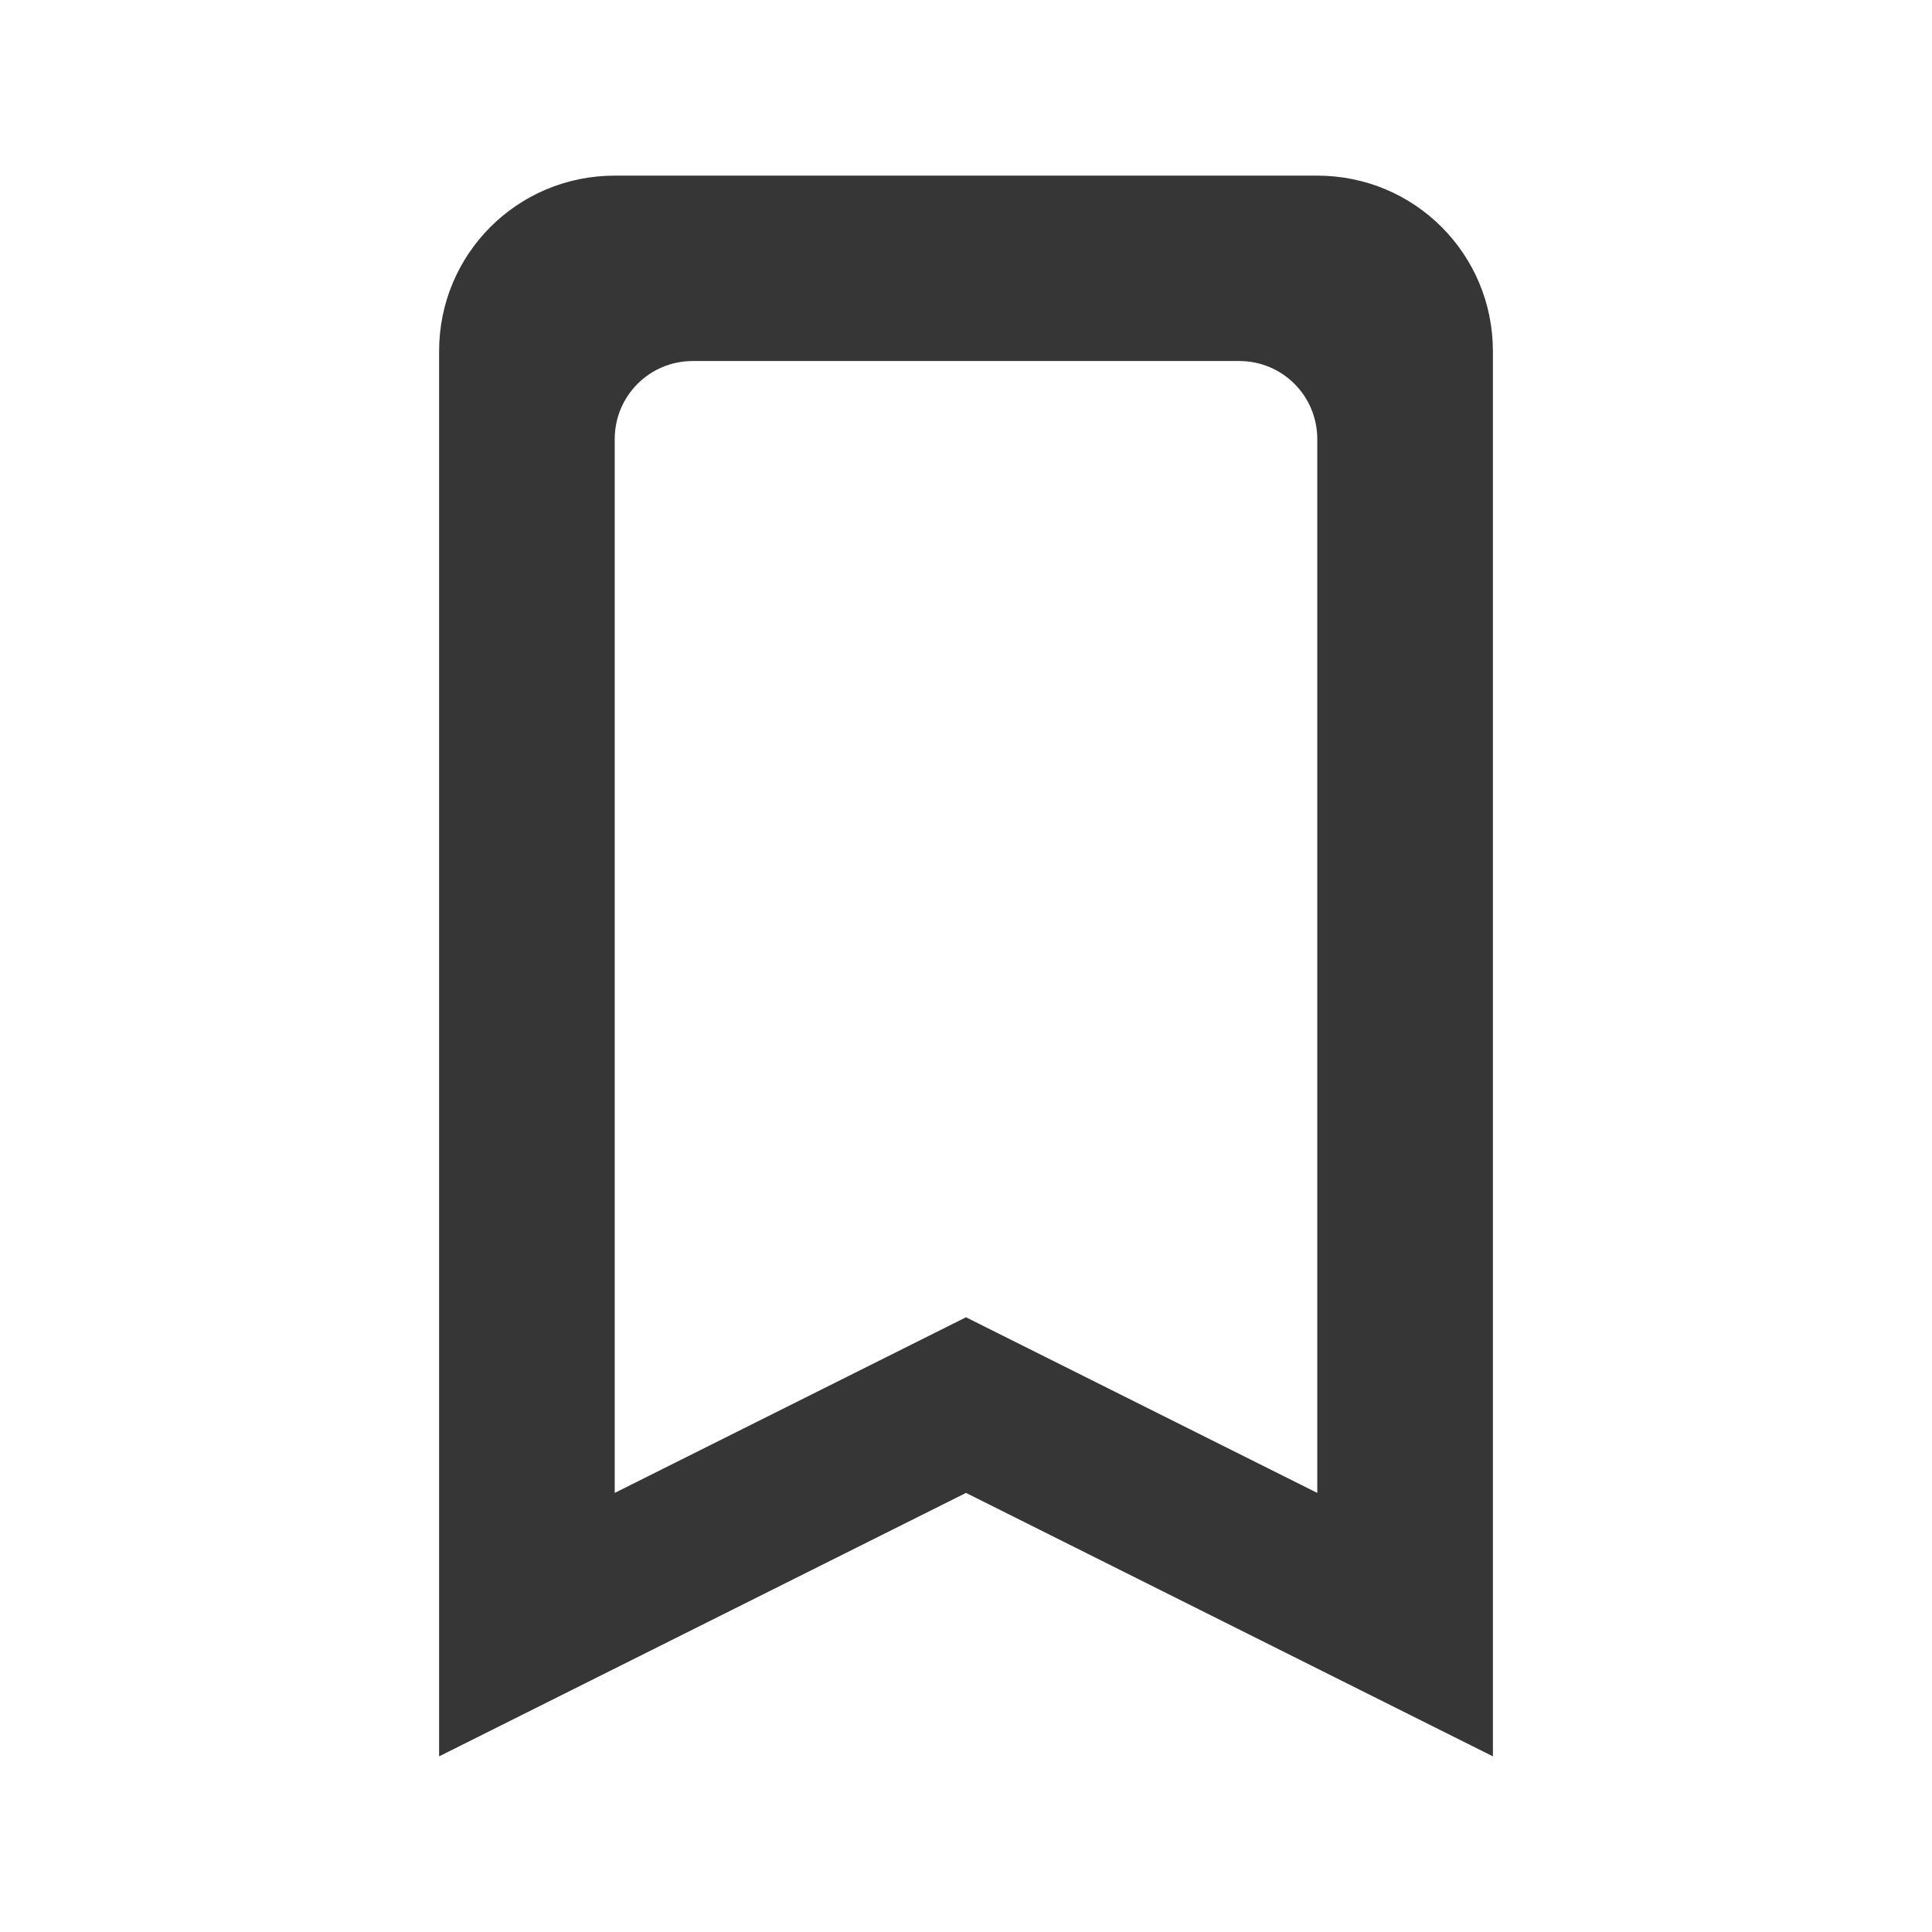
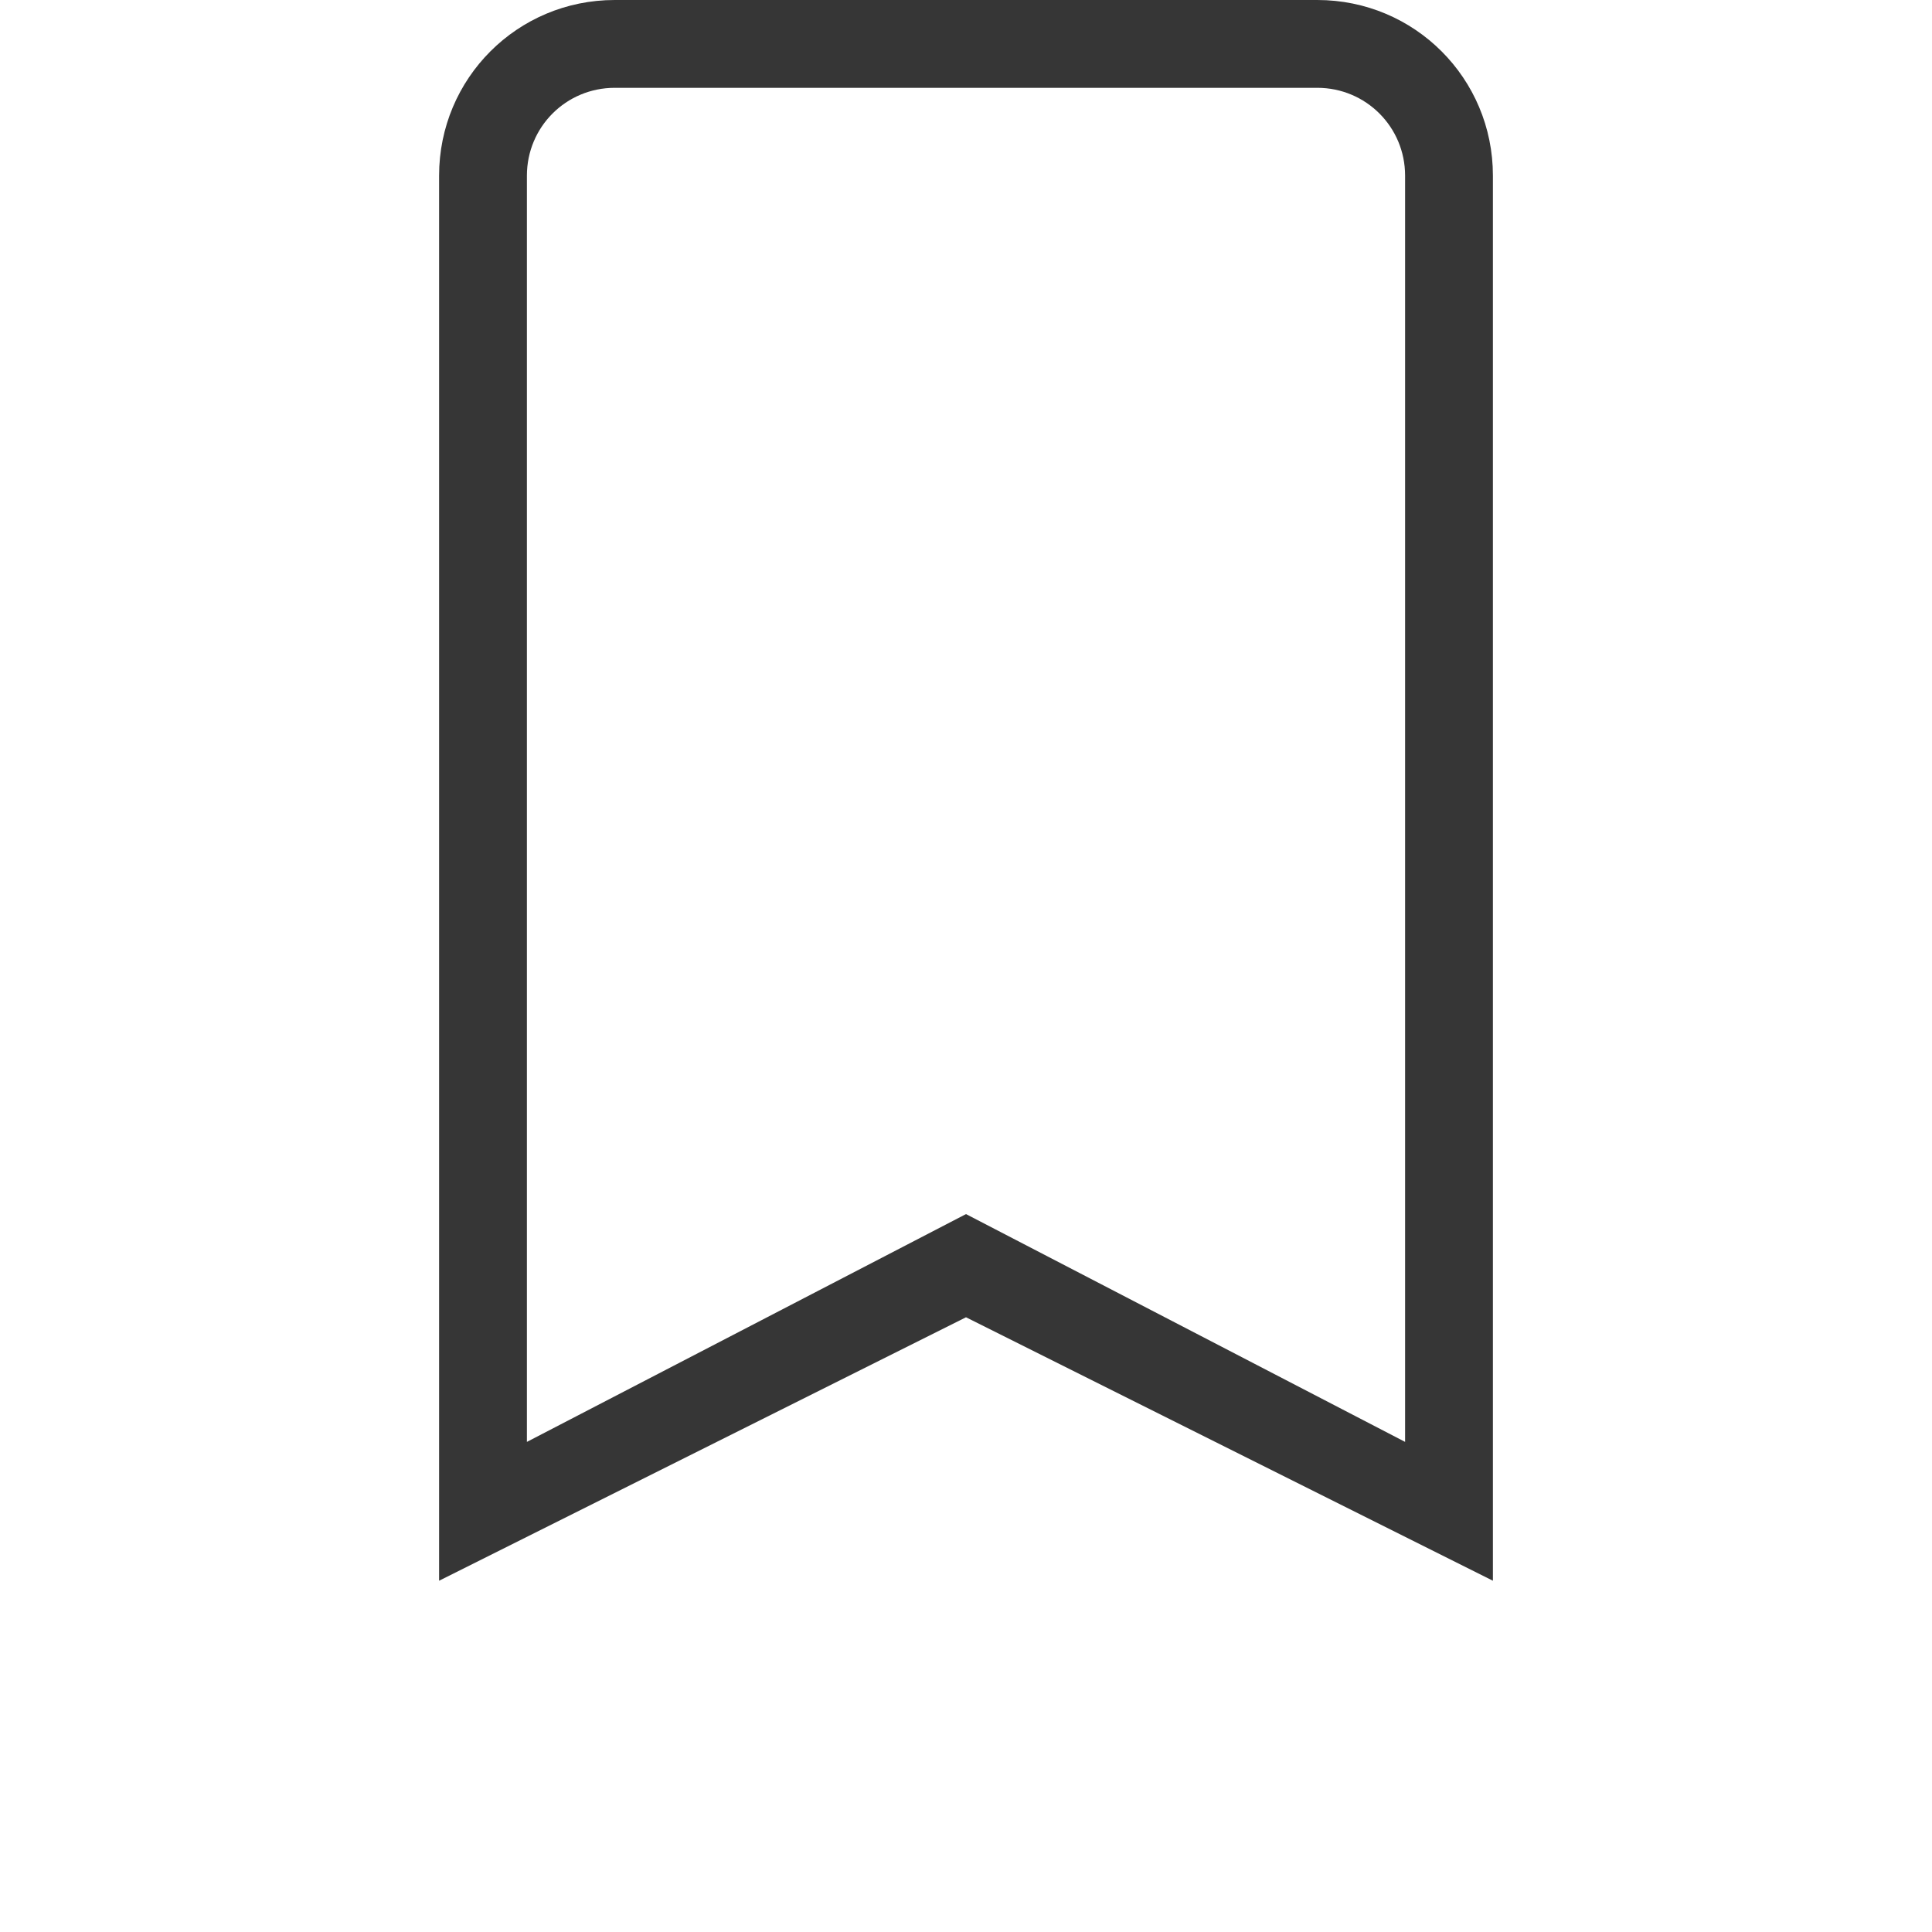
<svg xmlns="http://www.w3.org/2000/svg" version="1.1" viewBox="0 0 22 22">
  <defs>
    <style id="current-color-scheme" type="text/css">.ColorScheme-Text {
        color:#363636;
      }</style>
  </defs>
-   <path class="ColorScheme-Text" d="M 7 2 C 5.892 2 5 2.892 5 4 L 5 20 L 11 17 L 17 20 L 17 4 C 17 2.892 16.108 2 15 2 L 7 2 z M 7.889 4.111 L 14.111 4.111 C 14.604 4.111 15 4.508 15 5 L 15 17 L 11 15 L 7 17 L 7 5 C 7 4.508 7.396 4.111 7.889 4.111 z " fill="currentColor" />
+   <path class="ColorScheme-Text" d="m7 0c-1.108 0-2 0.892-2 2v16l6-3 6 3v-16c0-1.108-0.892-2-2-2zm0 1h8c0.554 0 1 0.446 1 1v14.419l-5-2.594-5 2.594v-14.419c0-0.554 0.446-1 1-1z" fill="currentColor" />
</svg>
